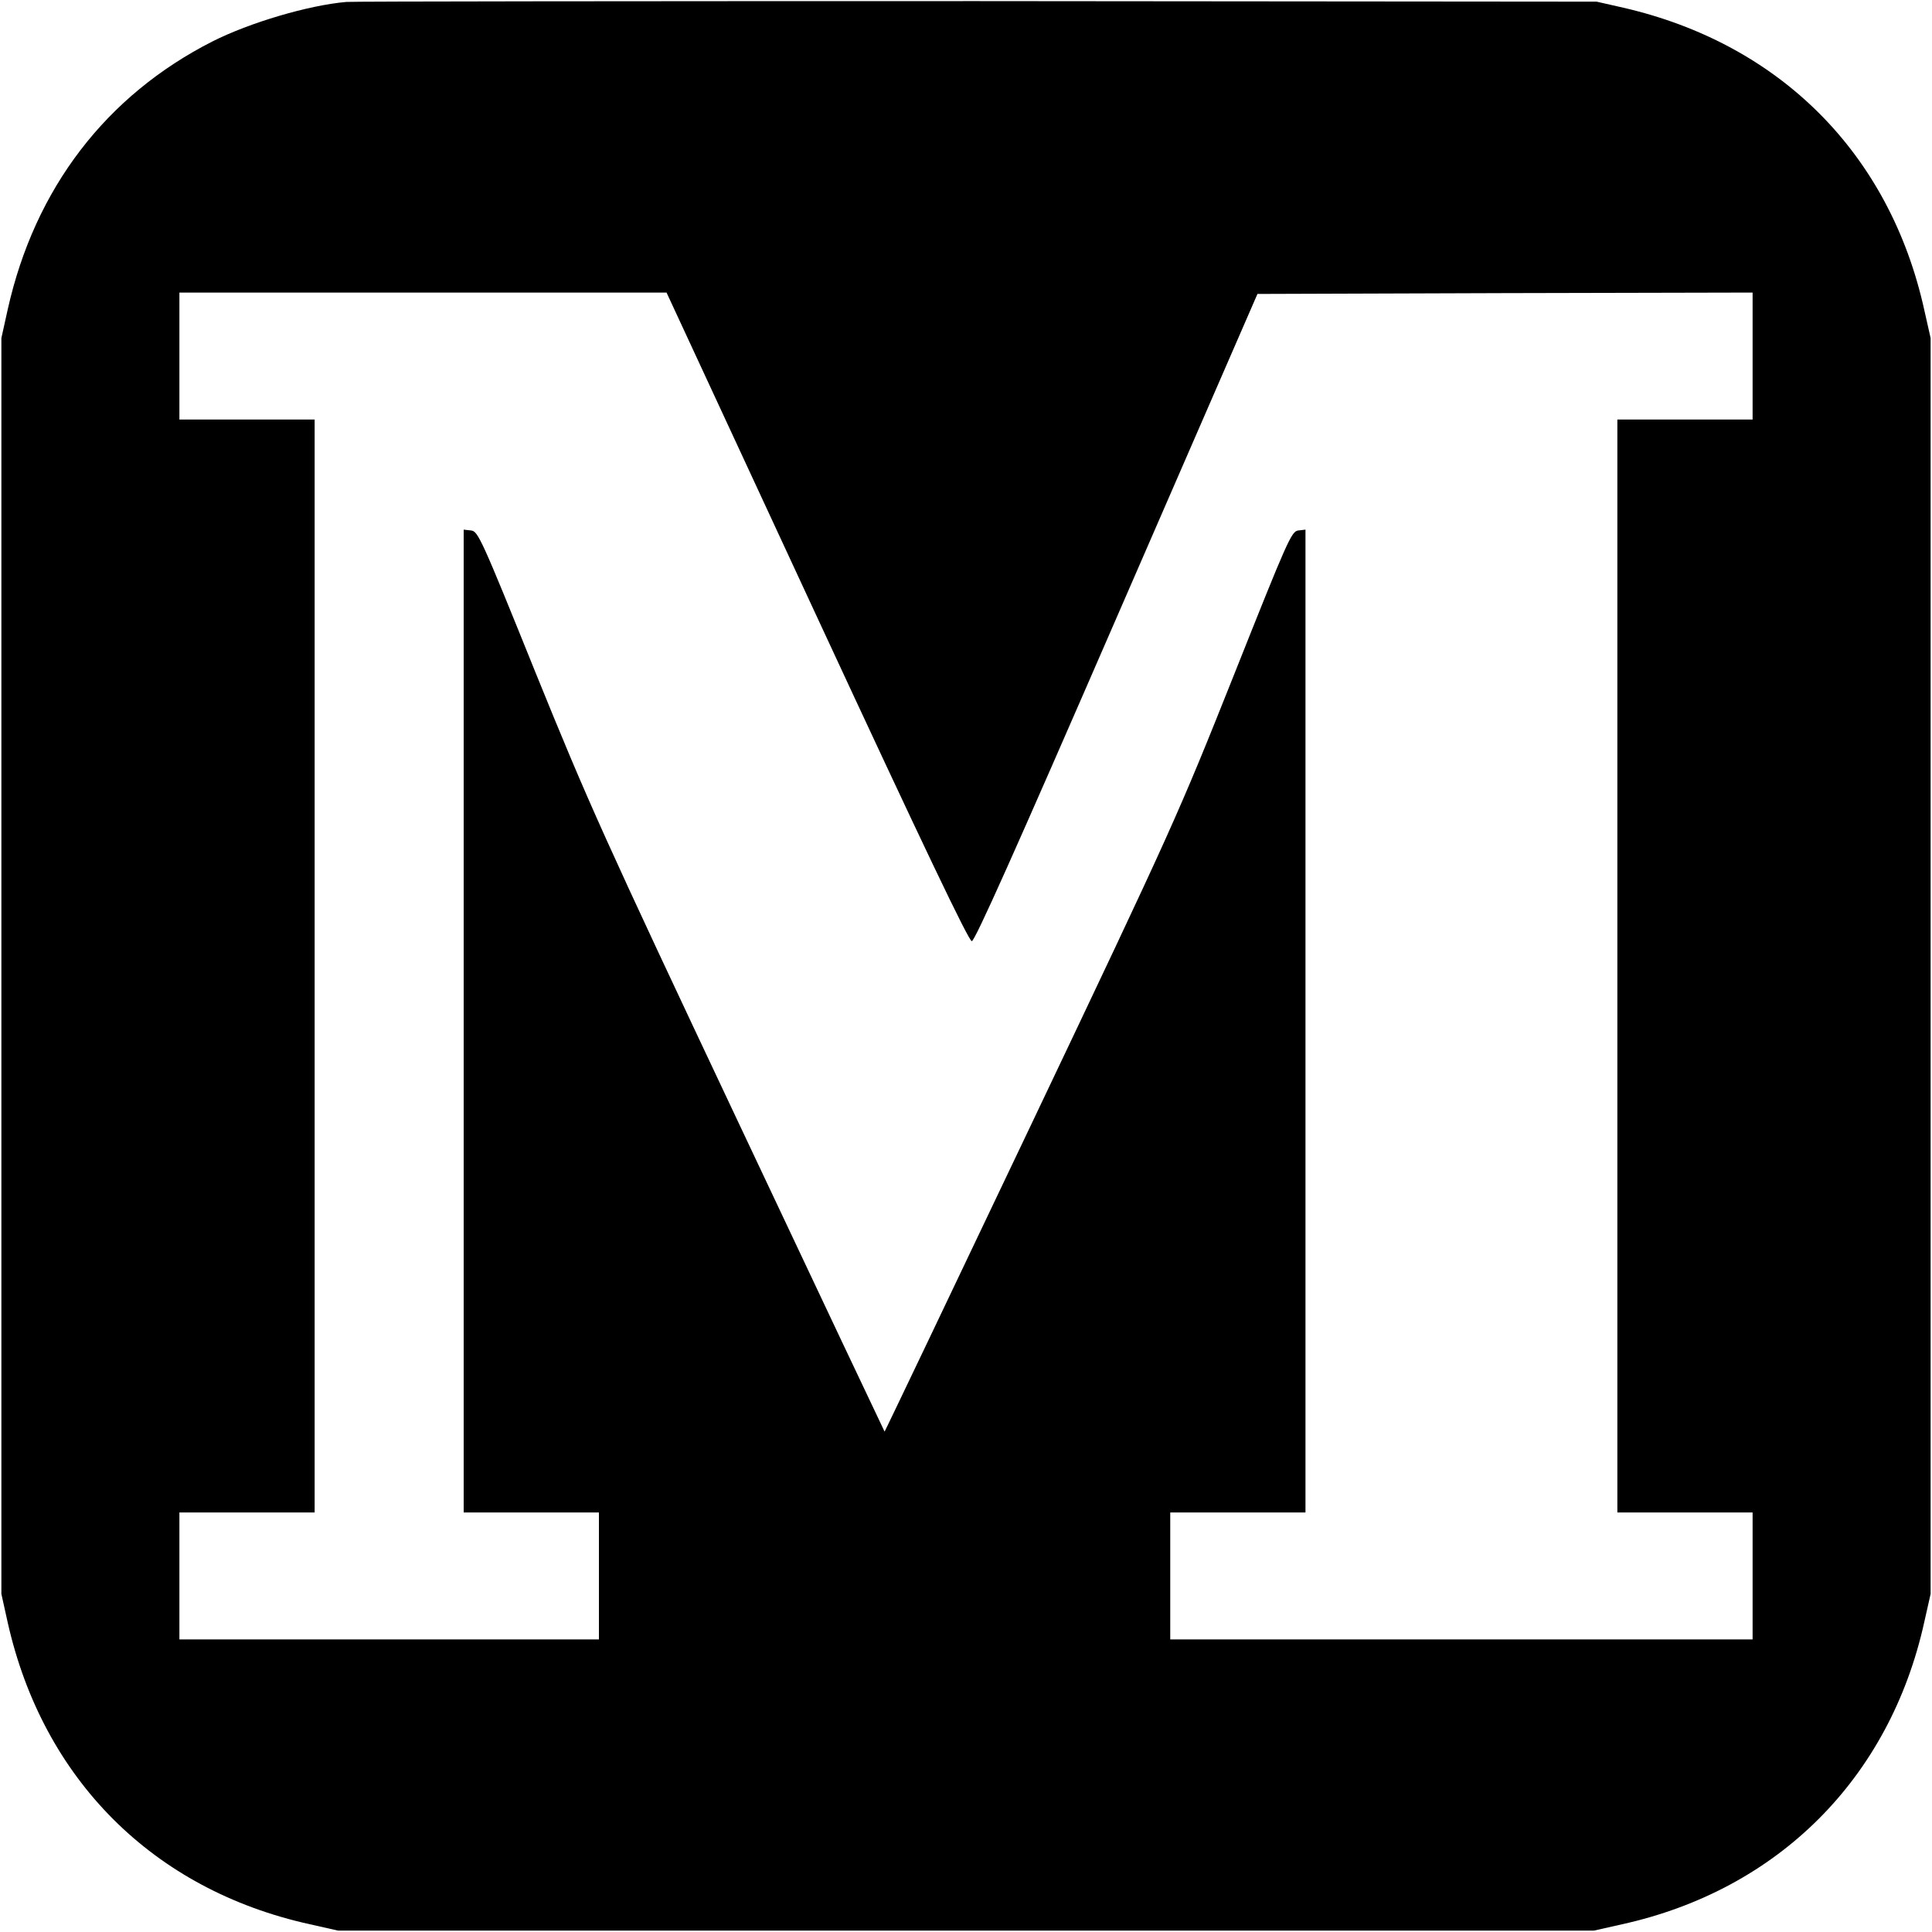
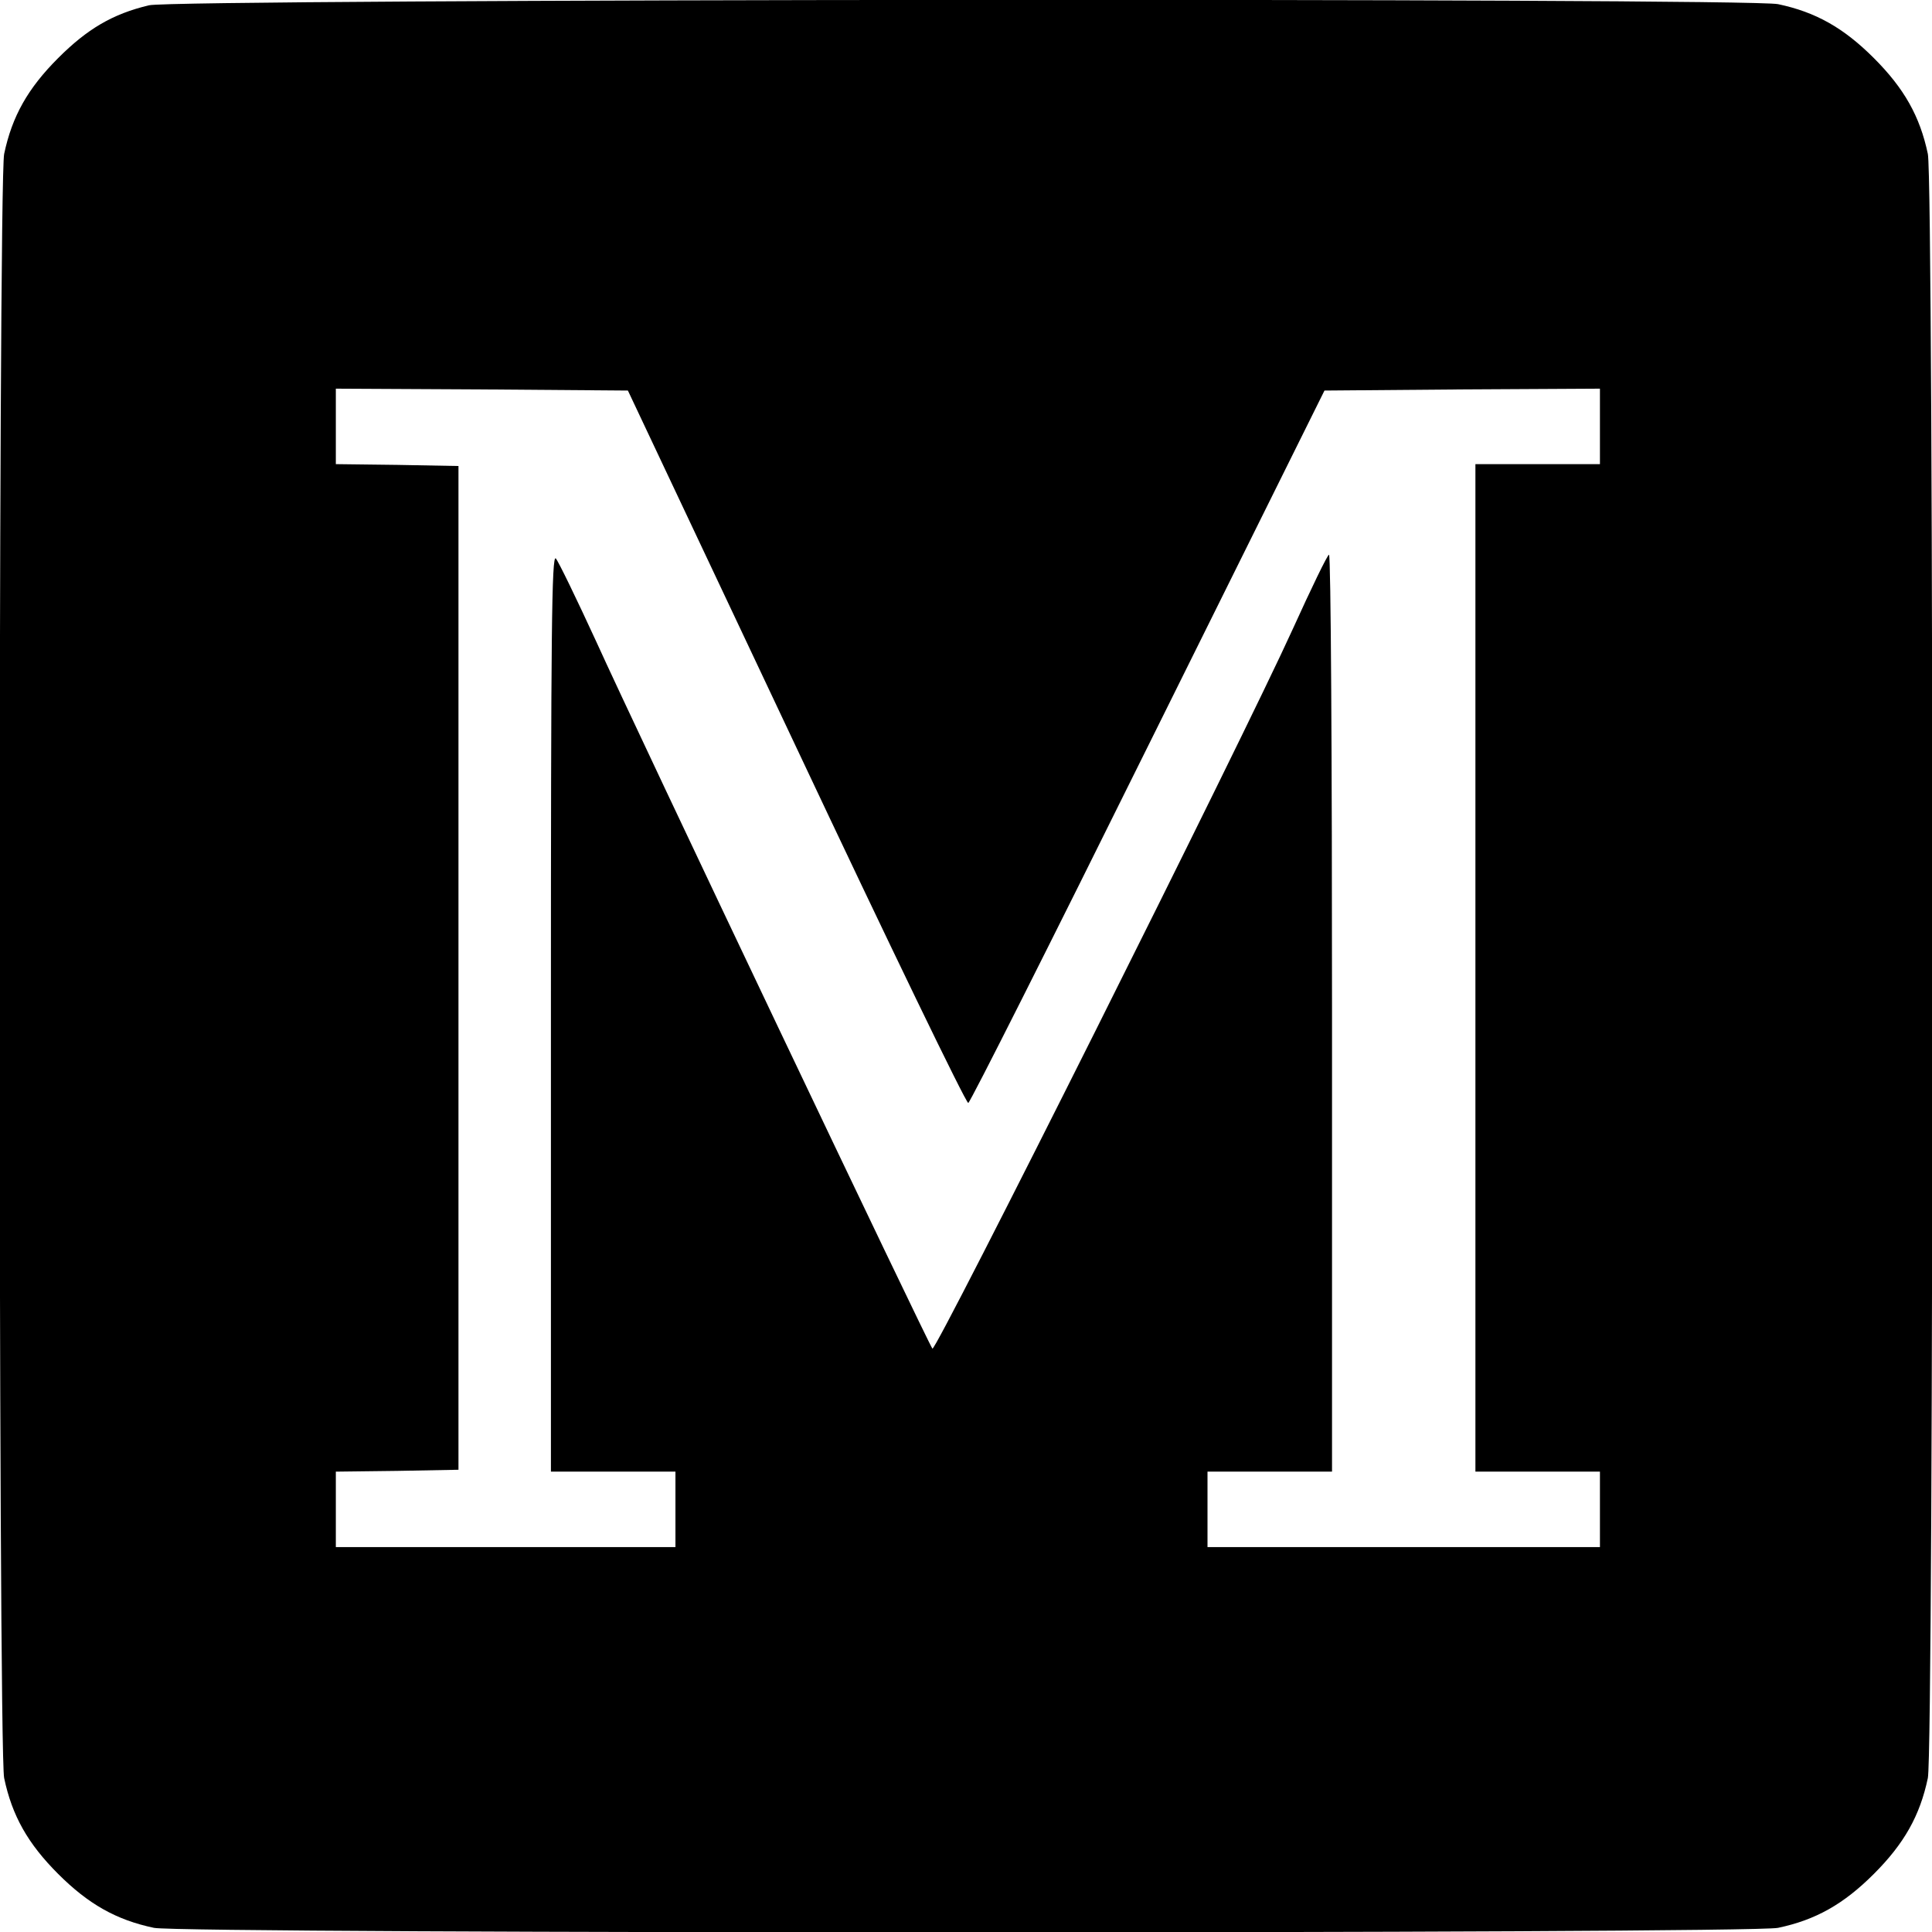
- <svg xmlns="http://www.w3.org/2000/svg" version="1.0" width="700pt" height="700pt" viewBox="0 0 700 700" preserveAspectRatio="xMidYMid meet">
-   <g transform="translate(0,700) scale(0.1,-0.1)" fill="#000000" stroke="none">
-     <path d="M1255 6993 c-138 -12 -350 -75 -485 -143 -386 -196 -644 -533 -742 -971 l-23 -104 0 -2275 0 -2275 23 -104 c128 -568 527 -968 1095 -1093 l102 -23 2275 0 2275 0 102 23 c566 125 970 529 1095 1095 l23 102 0 2275 0 2275 -23 102 c-125 566 -522 964 -1090 1095 l-97 22 -2245 2 c-1235 0 -2263 -1 -2285 -3z m1705 -2228 c387 -834 550 -1175 561 -1175 11 0 156 324 525 1173 l510 1172 897 3 897 2 0 -230 0 -230 -245 0 -245 0 0 -1980 0 -1980 245 0 245 0 0 -230 0 -230 -1055 0 -1055 0 0 230 0 230 245 0 245 0 0 1781 0 1780 -26 -3 c-25 -3 -38 -33 -233 -523 -203 -509 -218 -543 -736 -1632 -291 -612 -530 -1112 -530 -1110 -1 1 -240 506 -530 1121 -487 1032 -544 1159 -735 1630 -196 486 -208 511 -233 514 l-27 3 0 -1780 0 -1781 245 0 245 0 0 -230 0 -230 -760 0 -760 0 0 230 0 230 245 0 245 0 0 1980 0 1980 -245 0 -245 0 0 230 0 230 883 0 882 0 545 -1175z" />
+ <svg xmlns="http://www.w3.org/2000/svg" version="1.0" width="512pt" height="512pt" viewBox="0 0 512 512" preserveAspectRatio="xMidYMid meet">
+   <g transform="translate(0,512) scale(0.1,-0.1)" fill="#000000" stroke="none">
+     <path d="M395 5106 c-97 -23 -164 -63 -241 -140 -80 -80 -122 -154 -143 -254 -16 -75 -16 -4229 0 -4304 21 -100 63 -174 143 -254 80 -80 154 -122 254 -143 75 -16 4229 -16 4304 0 100 21 174 63 254 143 80 80 122 154 143 254 16 75 16 4229 0 4304 -21 100 -63 174 -143 254 -80 80 -154 122 -254 143 -79 17 -4248 14 -4317 -3z m1715 -1966 c245 -520 450 -944 456 -943 5 1 219 426 476 945 l468 943 365 3 365 2 0 -100 0 -100 -165 0 -165 0 0 -1335 0 -1335 165 0 165 0 0 -100 0 -100 -520 0 -520 0 0 100 0 100 165 0 165 0 0 1215 c0 668 -3 1215 -8 1215 -4 0 -47 -89 -96 -197 -131 -289 -946 -1917 -955 -1907 -11 13 -781 1631 -891 1874 -52 113 -100 212 -107 220 -11 12 -13 -194 -13 -1203 l0 -1217 165 0 165 0 0 -100 0 -100 -450 0 -450 0 0 100 0 100 163 2 162 3 0 1330 0 1330 -162 3 -163 2 0 100 0 100 387 -2 387 -3 446 -945z" />
  </g>
</svg>
